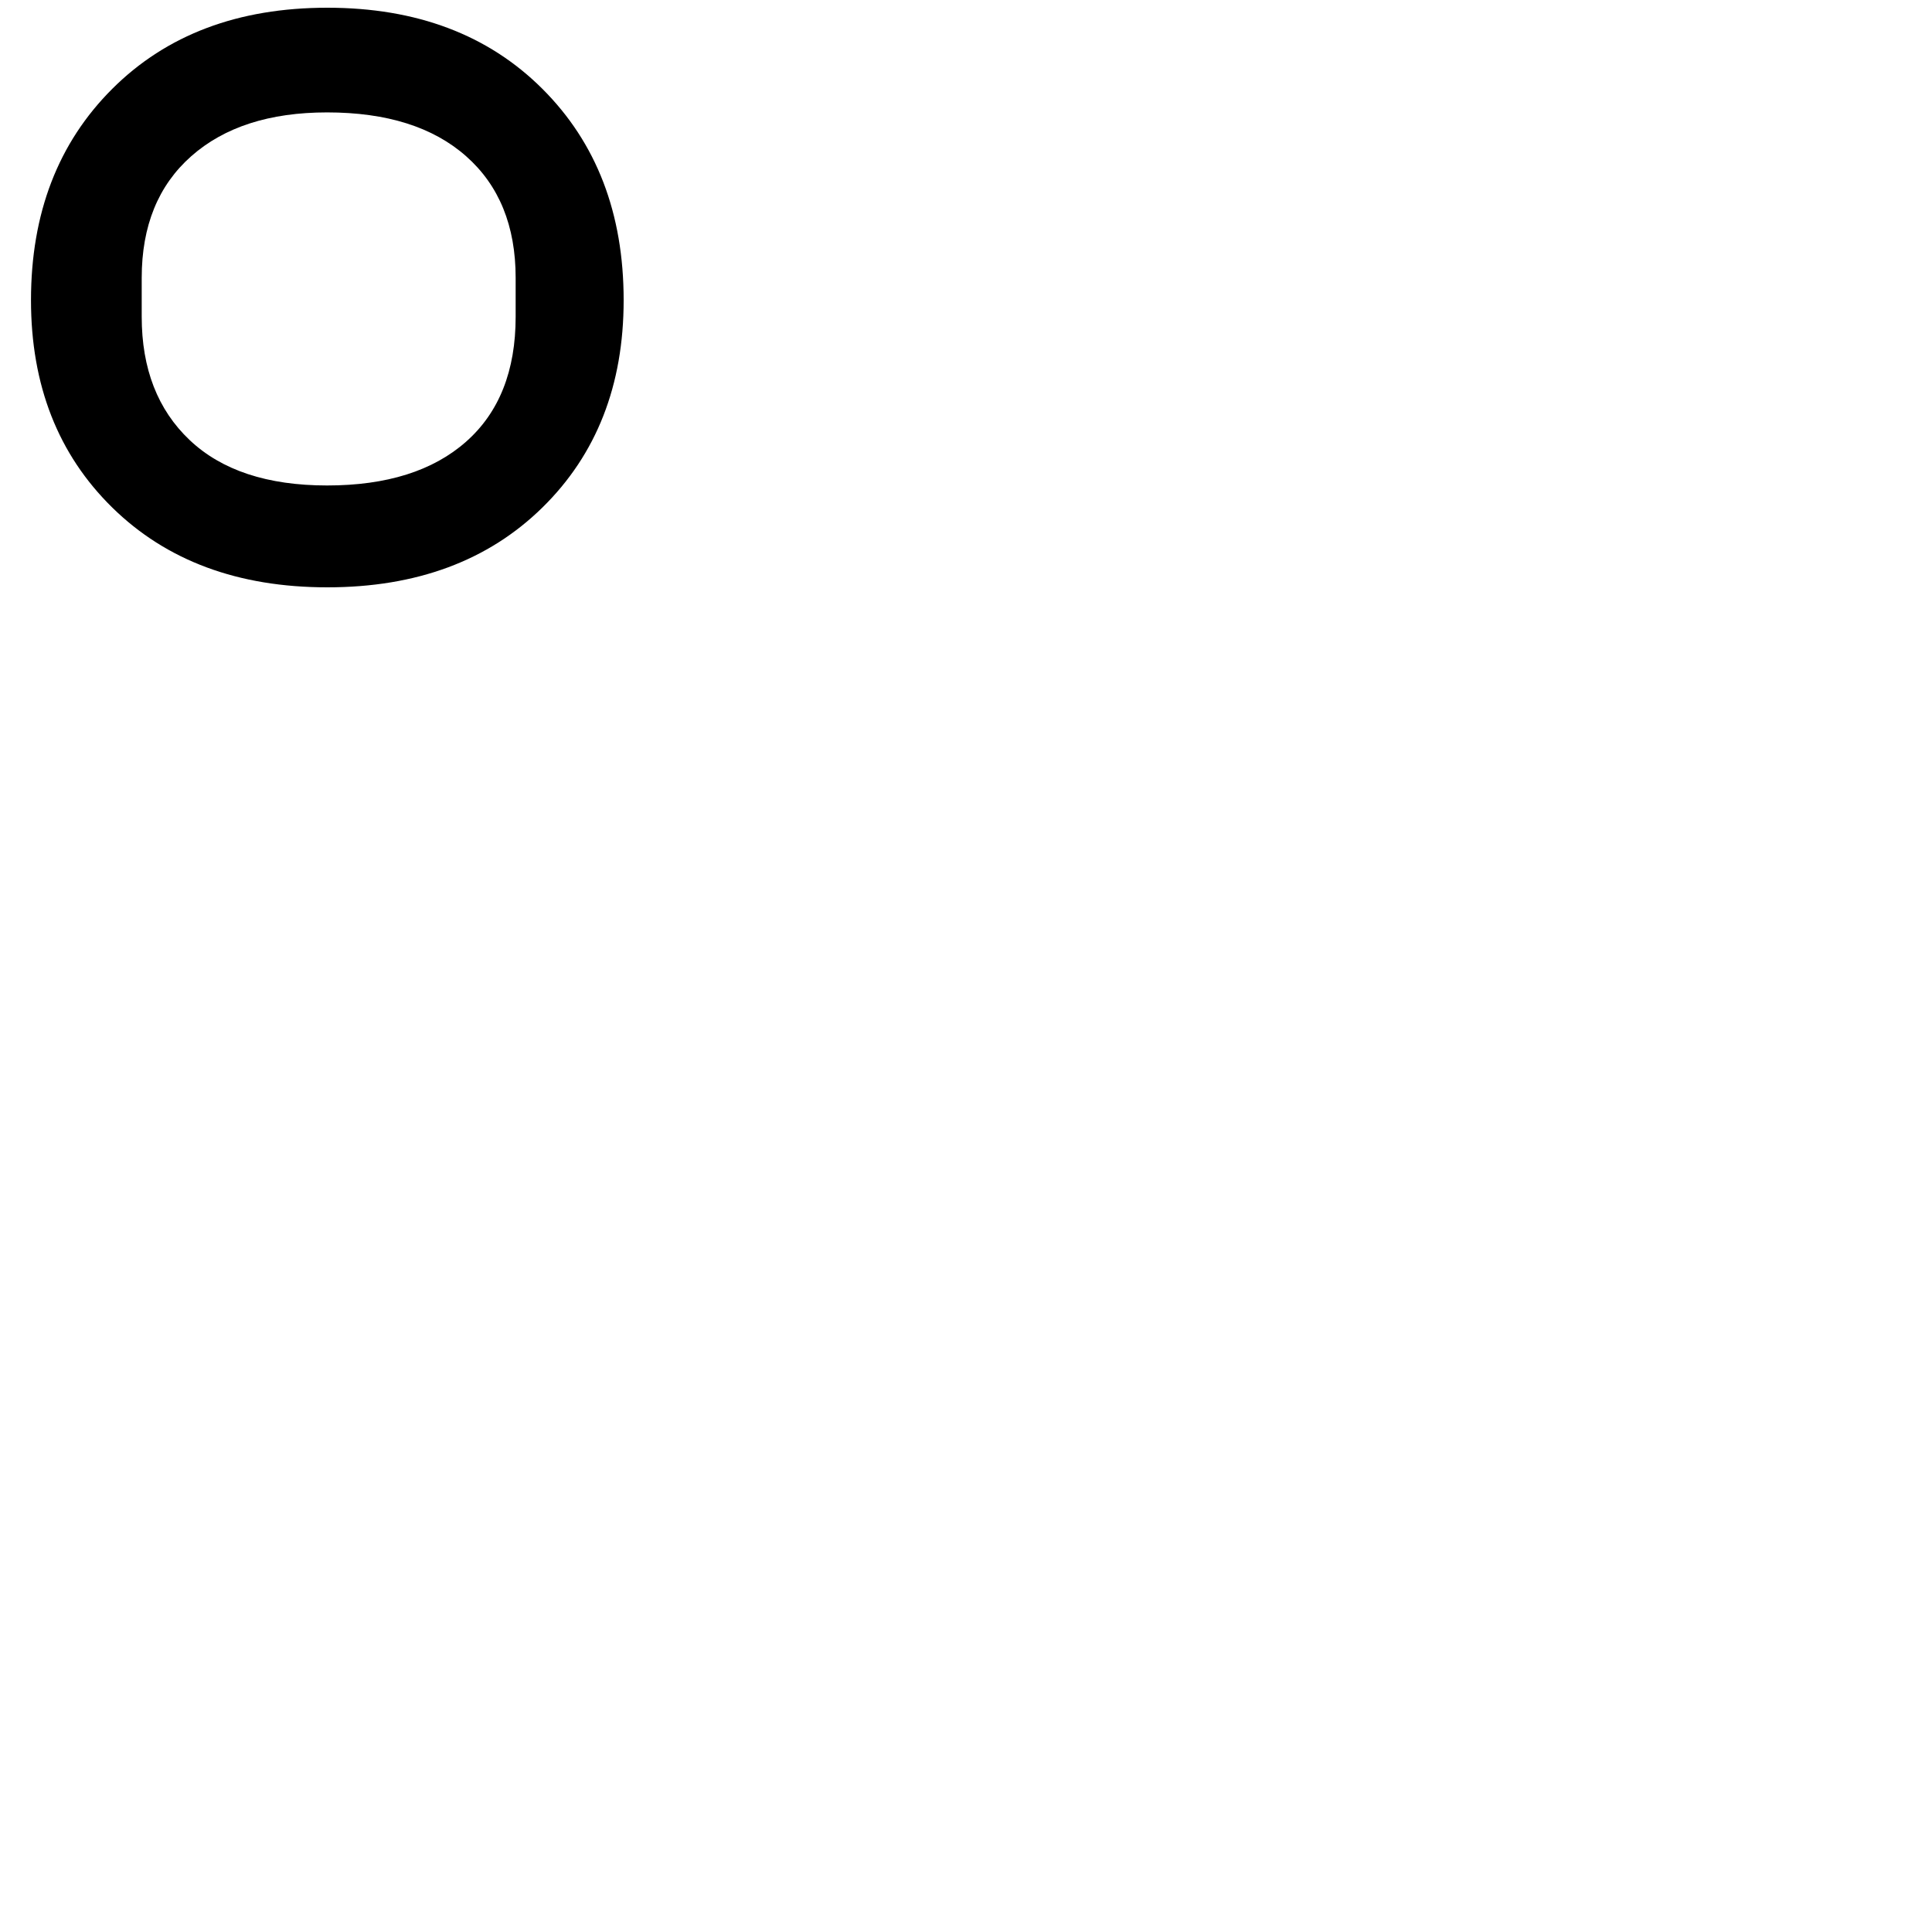
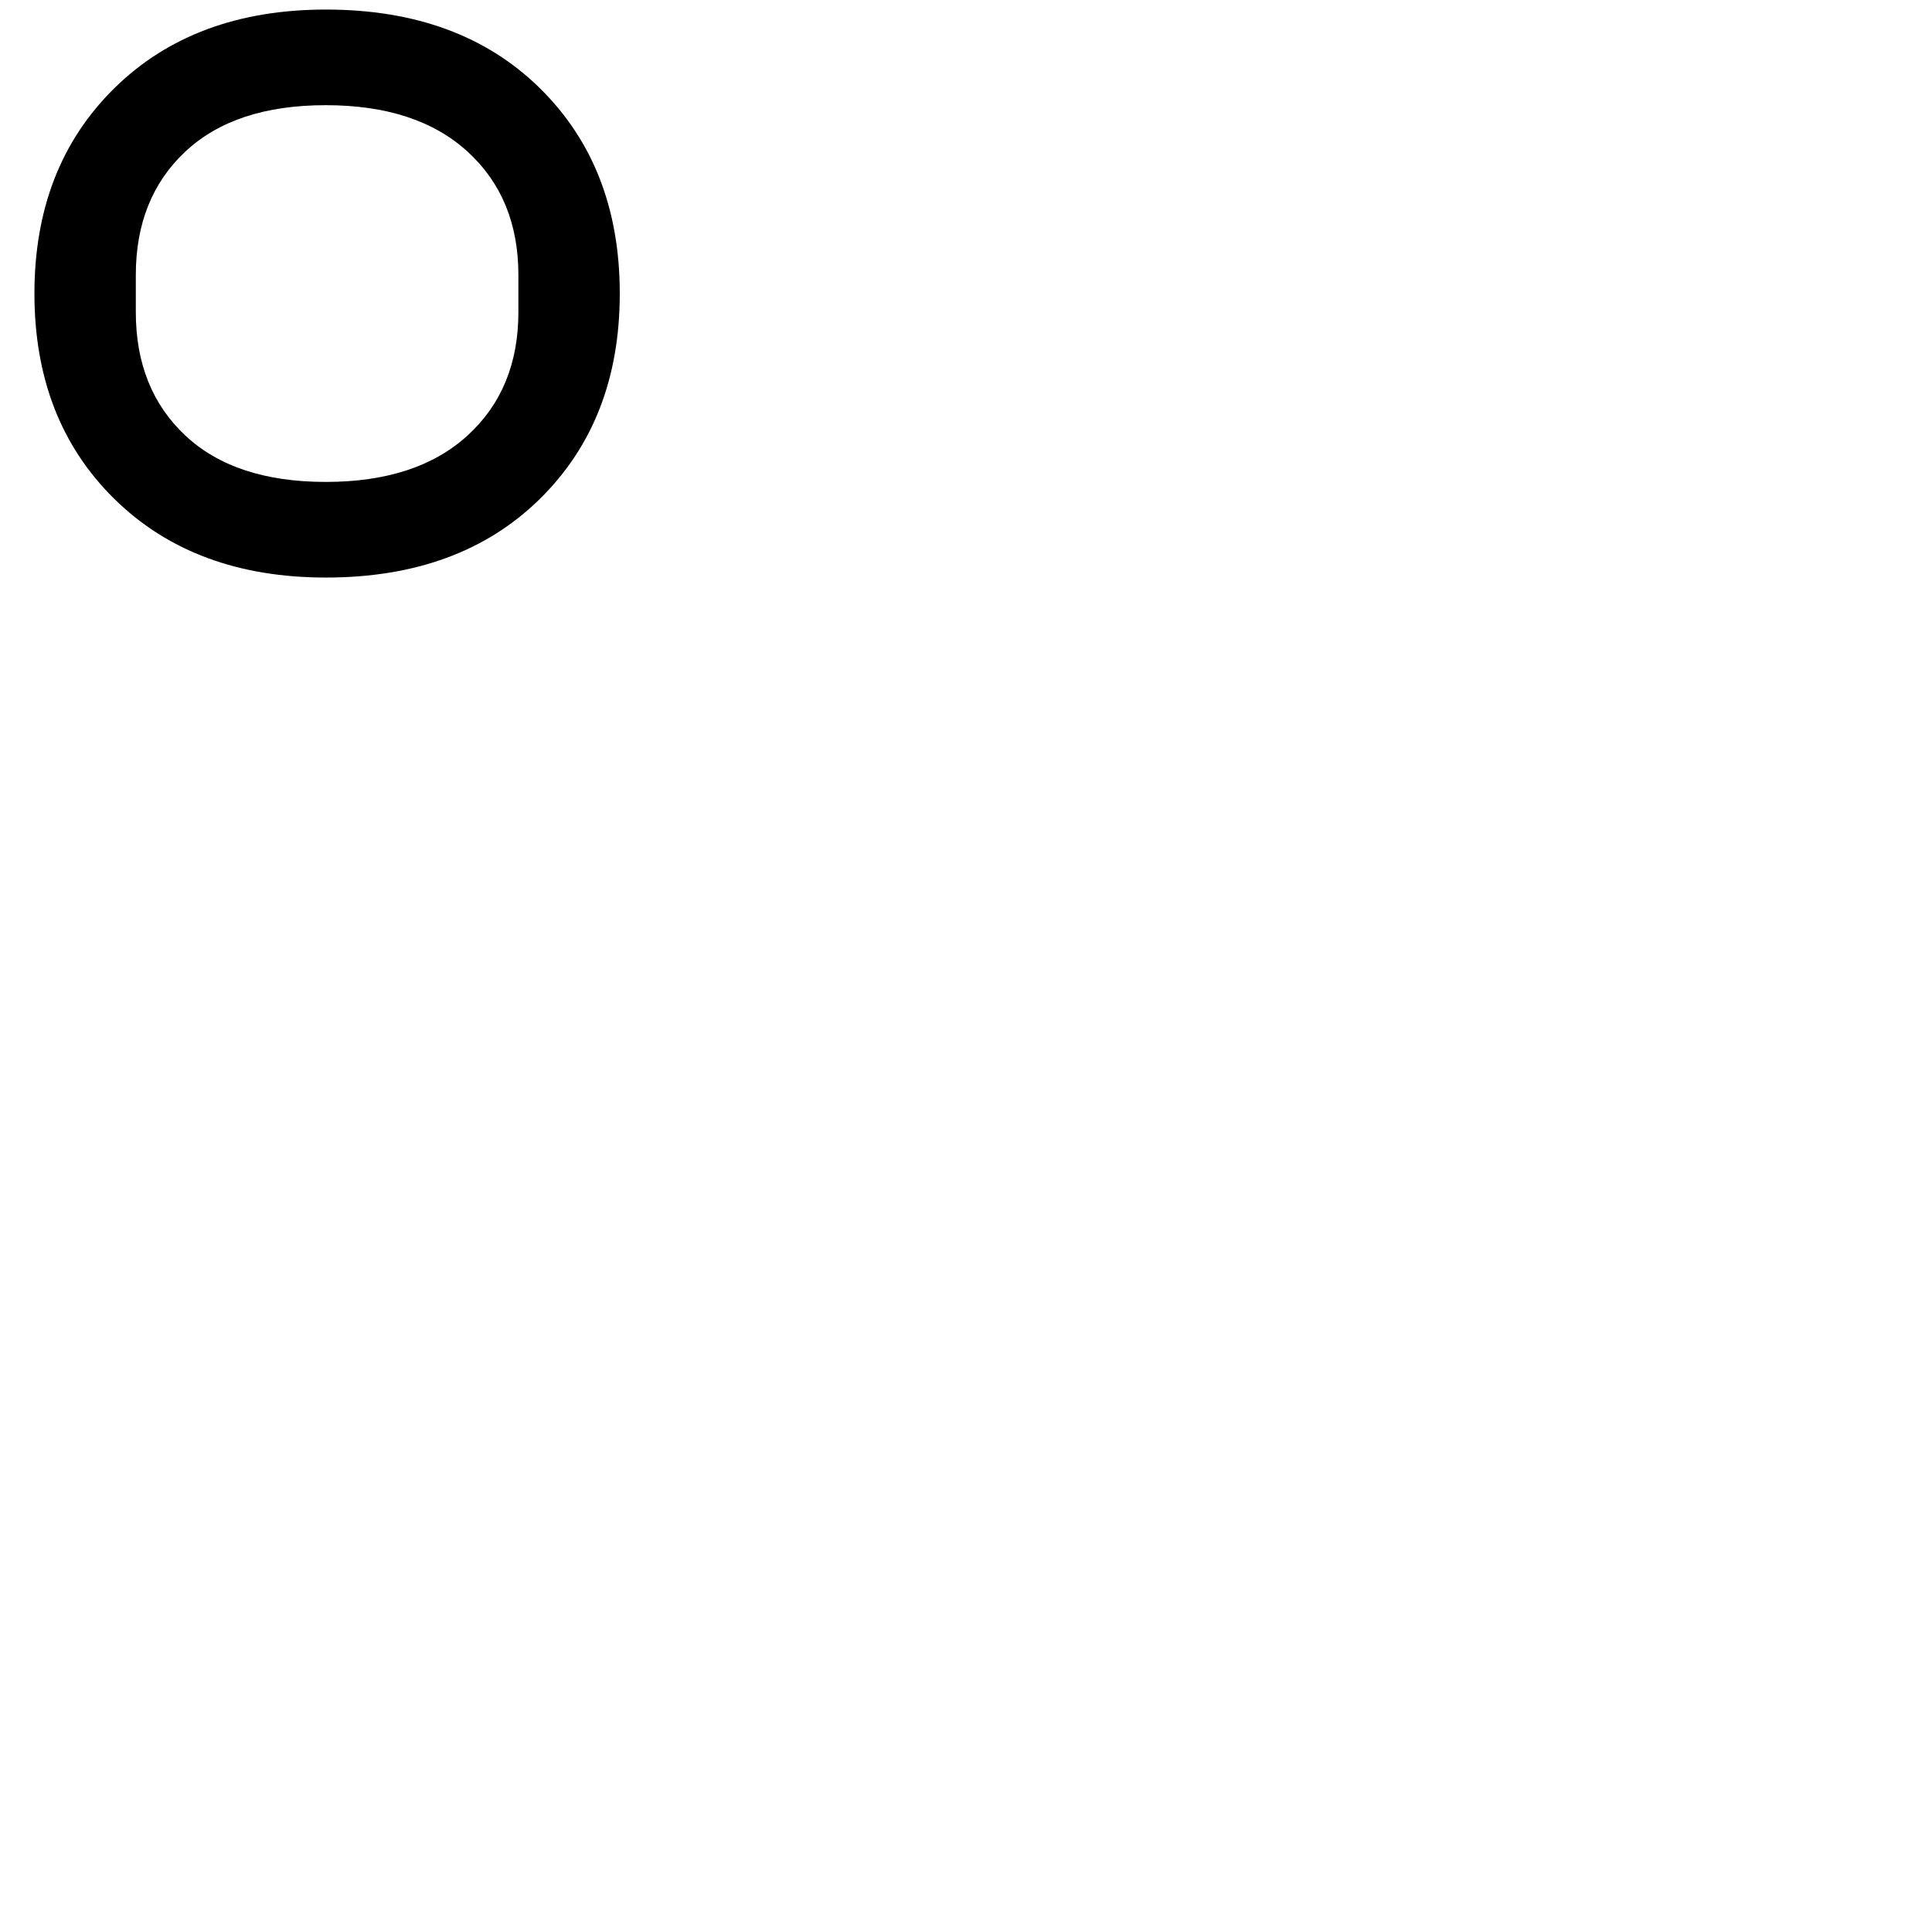
- <svg xmlns="http://www.w3.org/2000/svg" viewBox="0 0 1000 1000">
-   <path d="M 266.90,143.82            C 266.90,116.95 258.35,95.96 241.25,80.85              224.16,65.74 200.17,58.18 169.29,58.18              139.52,58.18 116.08,65.74 98.99,80.85              81.89,95.96 73.35,116.95 73.35,143.82              73.35,143.82 73.35,163.96 73.35,163.96              73.35,190.83 81.62,212.10 98.16,227.77              114.70,243.44 138.41,251.28 169.29,251.28              200.17,251.28 224.16,243.72 241.25,228.61              258.35,213.50 266.90,191.95 266.90,163.96              266.90,163.96 266.90,143.82 266.90,143.82 Z            M 280.72,45.97            C 308.78,73.95 322.80,110.42 322.80,155.38              322.80,199.41 308.78,235.19 280.72,262.72              252.67,290.24 215.57,304.00 169.42,304.00              123.27,304.00 86.17,290.24 58.12,262.72              30.07,235.19 16.04,199.41 16.04,155.38              16.04,110.42 30.07,73.95 58.12,45.97              86.17,17.99 123.27,4.00 169.42,4.00              215.57,4.00 252.67,17.99 280.72,45.97 Z" />
+ <svg xmlns="http://www.w3.org/2000/svg" version="1.1" viewBox="-10 0 1010 1000">
+   <path d="M 160.385 5 C 114.505 5 77.639 18.704 49.783 46.113 C 21.928 73.522 8 109.318 8 153.5 C 8 197.682 21.928 233.478 49.783 260.887 C 77.639 288.296 114.505 302 160.385 302 C 207.084 302 244.361 288.296 272.217 260.887 C 300.072 233.478 314 197.682 314 153.5 C 314 109.318 300.072 73.522 272.217 46.113 C 244.361 18.704 207.084 5 160.385 5 z M 160.301 55 C 192.002 55 216.71 63.092 234.426 79.277 C 252.141 95.463 261 116.967 261 143.789 L 261 163.211 C 261 190.033 252.141 211.537 234.426 227.723 C 216.71 243.908 192.002 252 160.301 252 C 128.599 252 104.124 243.908 86.875 227.723 C 69.626 211.537 61 190.033 61 163.211 L 61 143.789 C 61 116.967 69.626 95.463 86.875 79.277 C 104.124 63.092 128.599 55 160.301 55 z " />
</svg>
